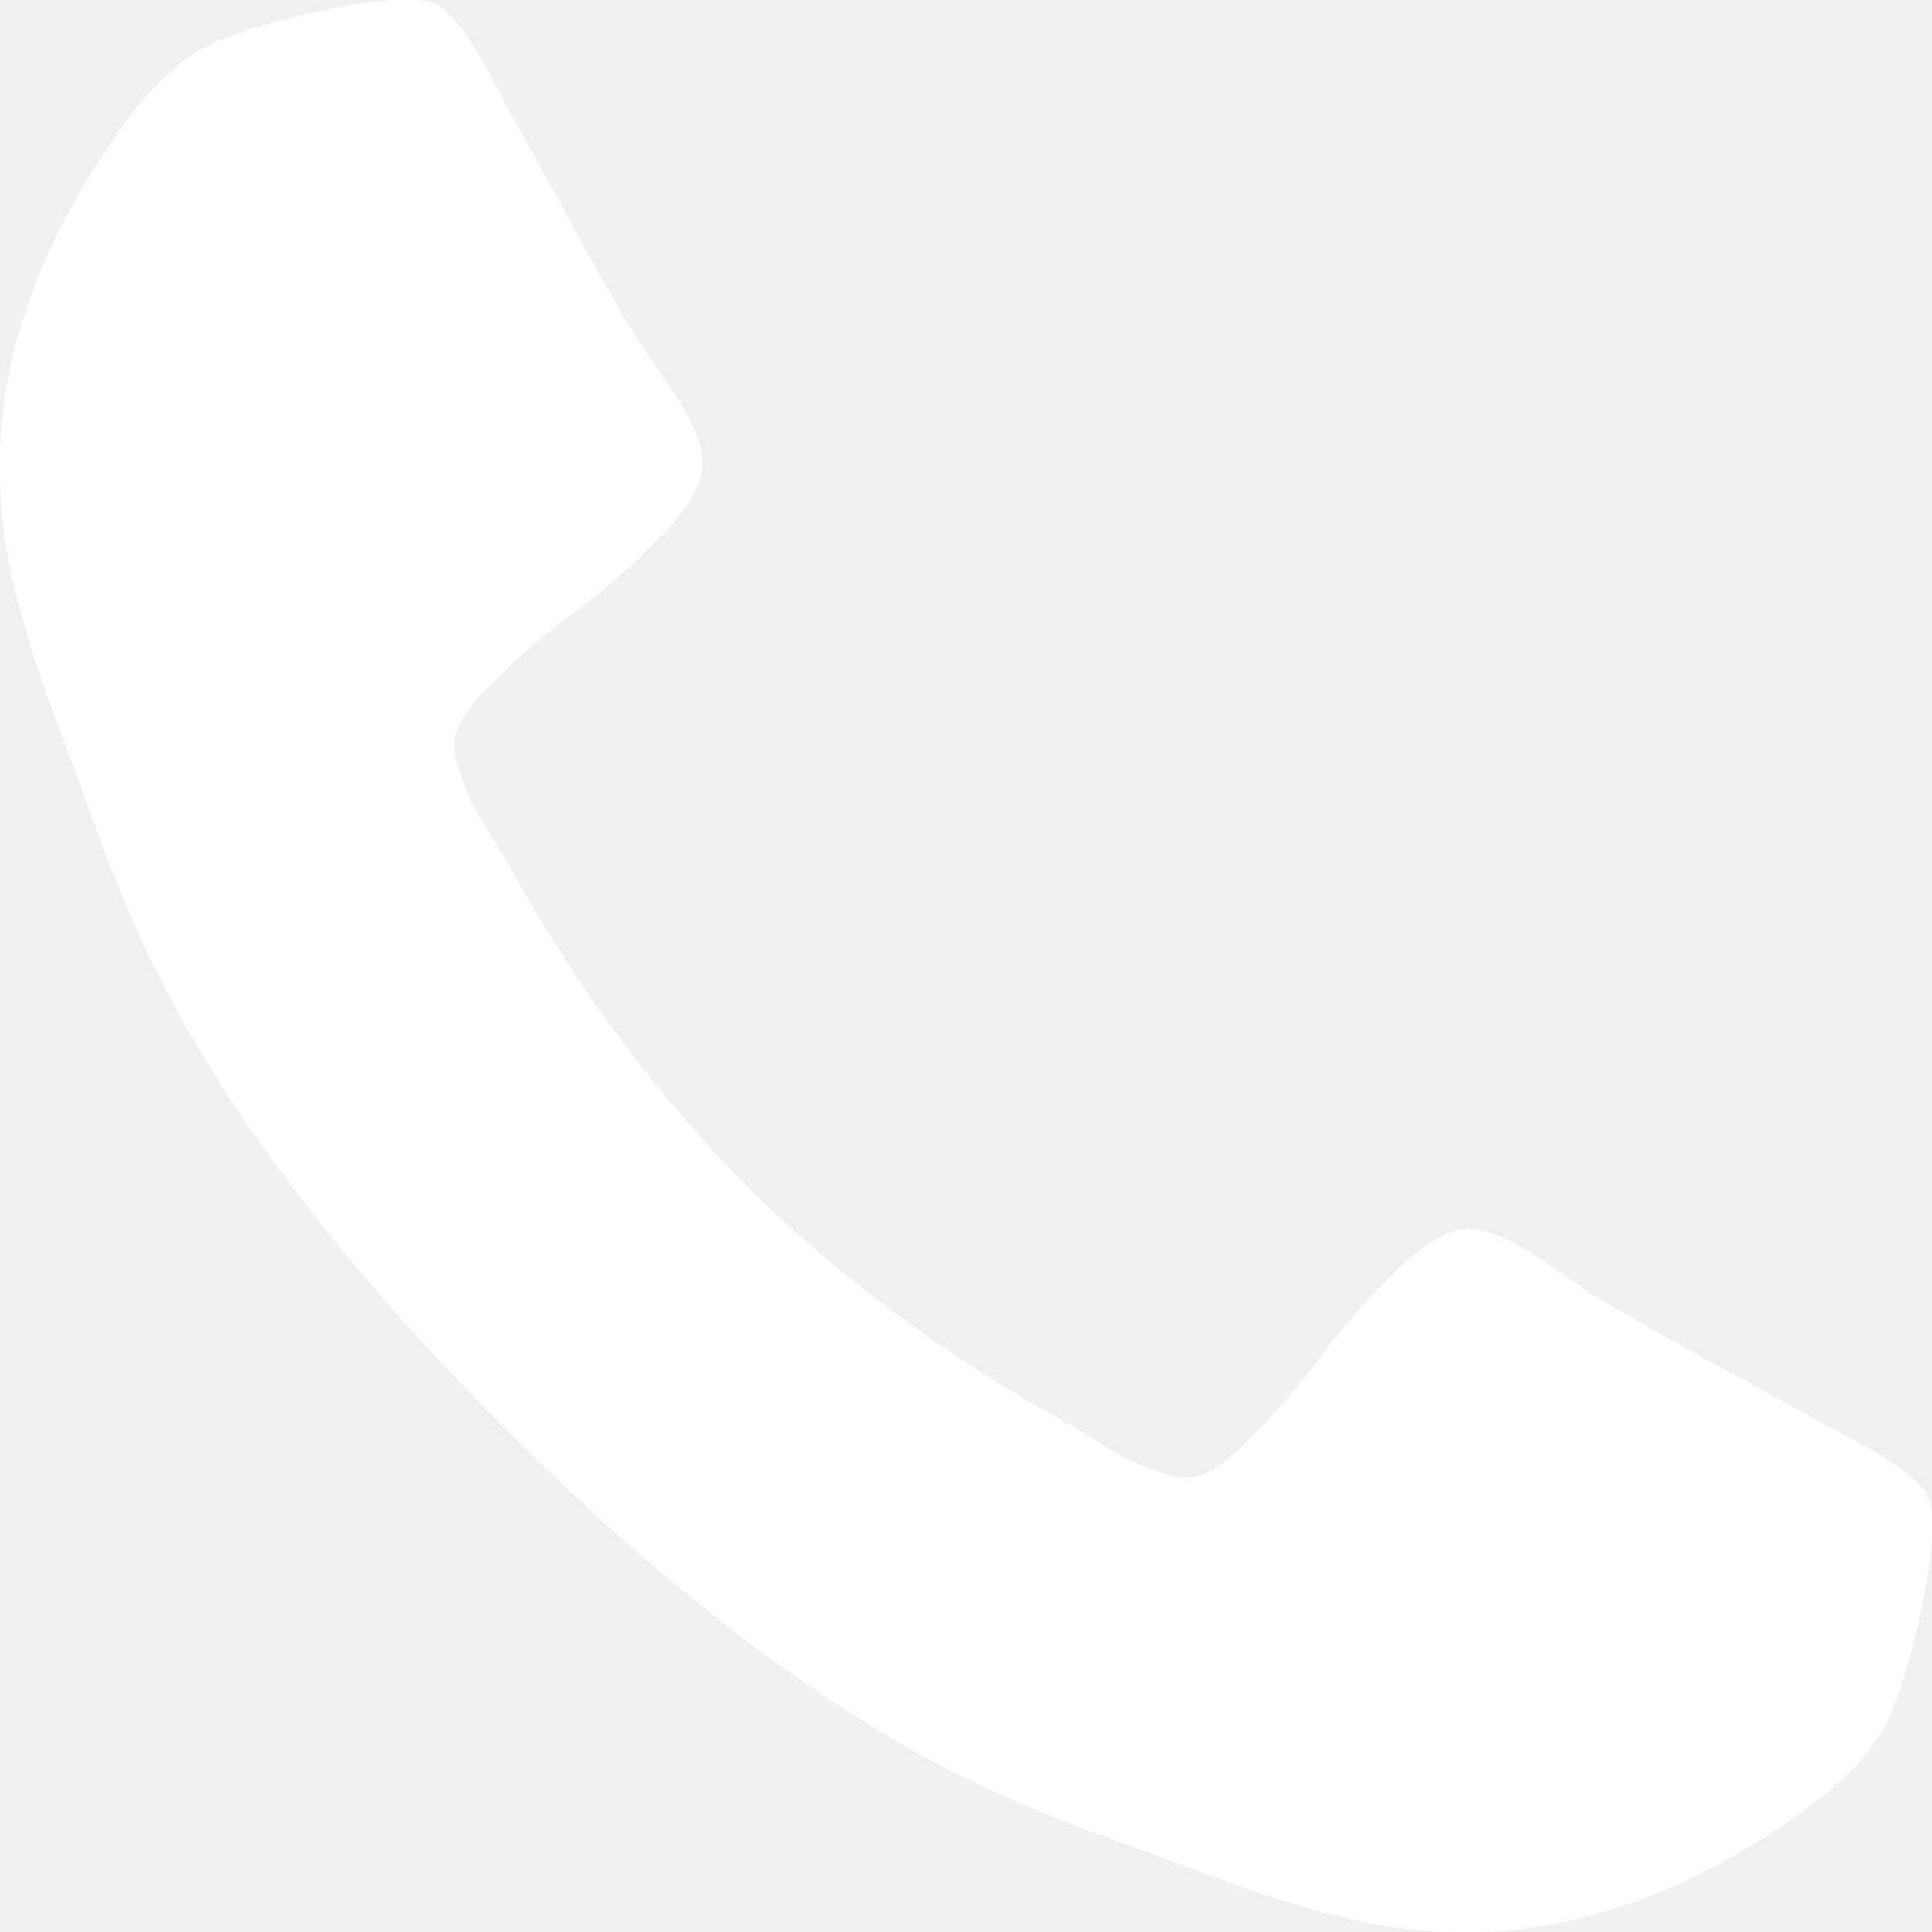
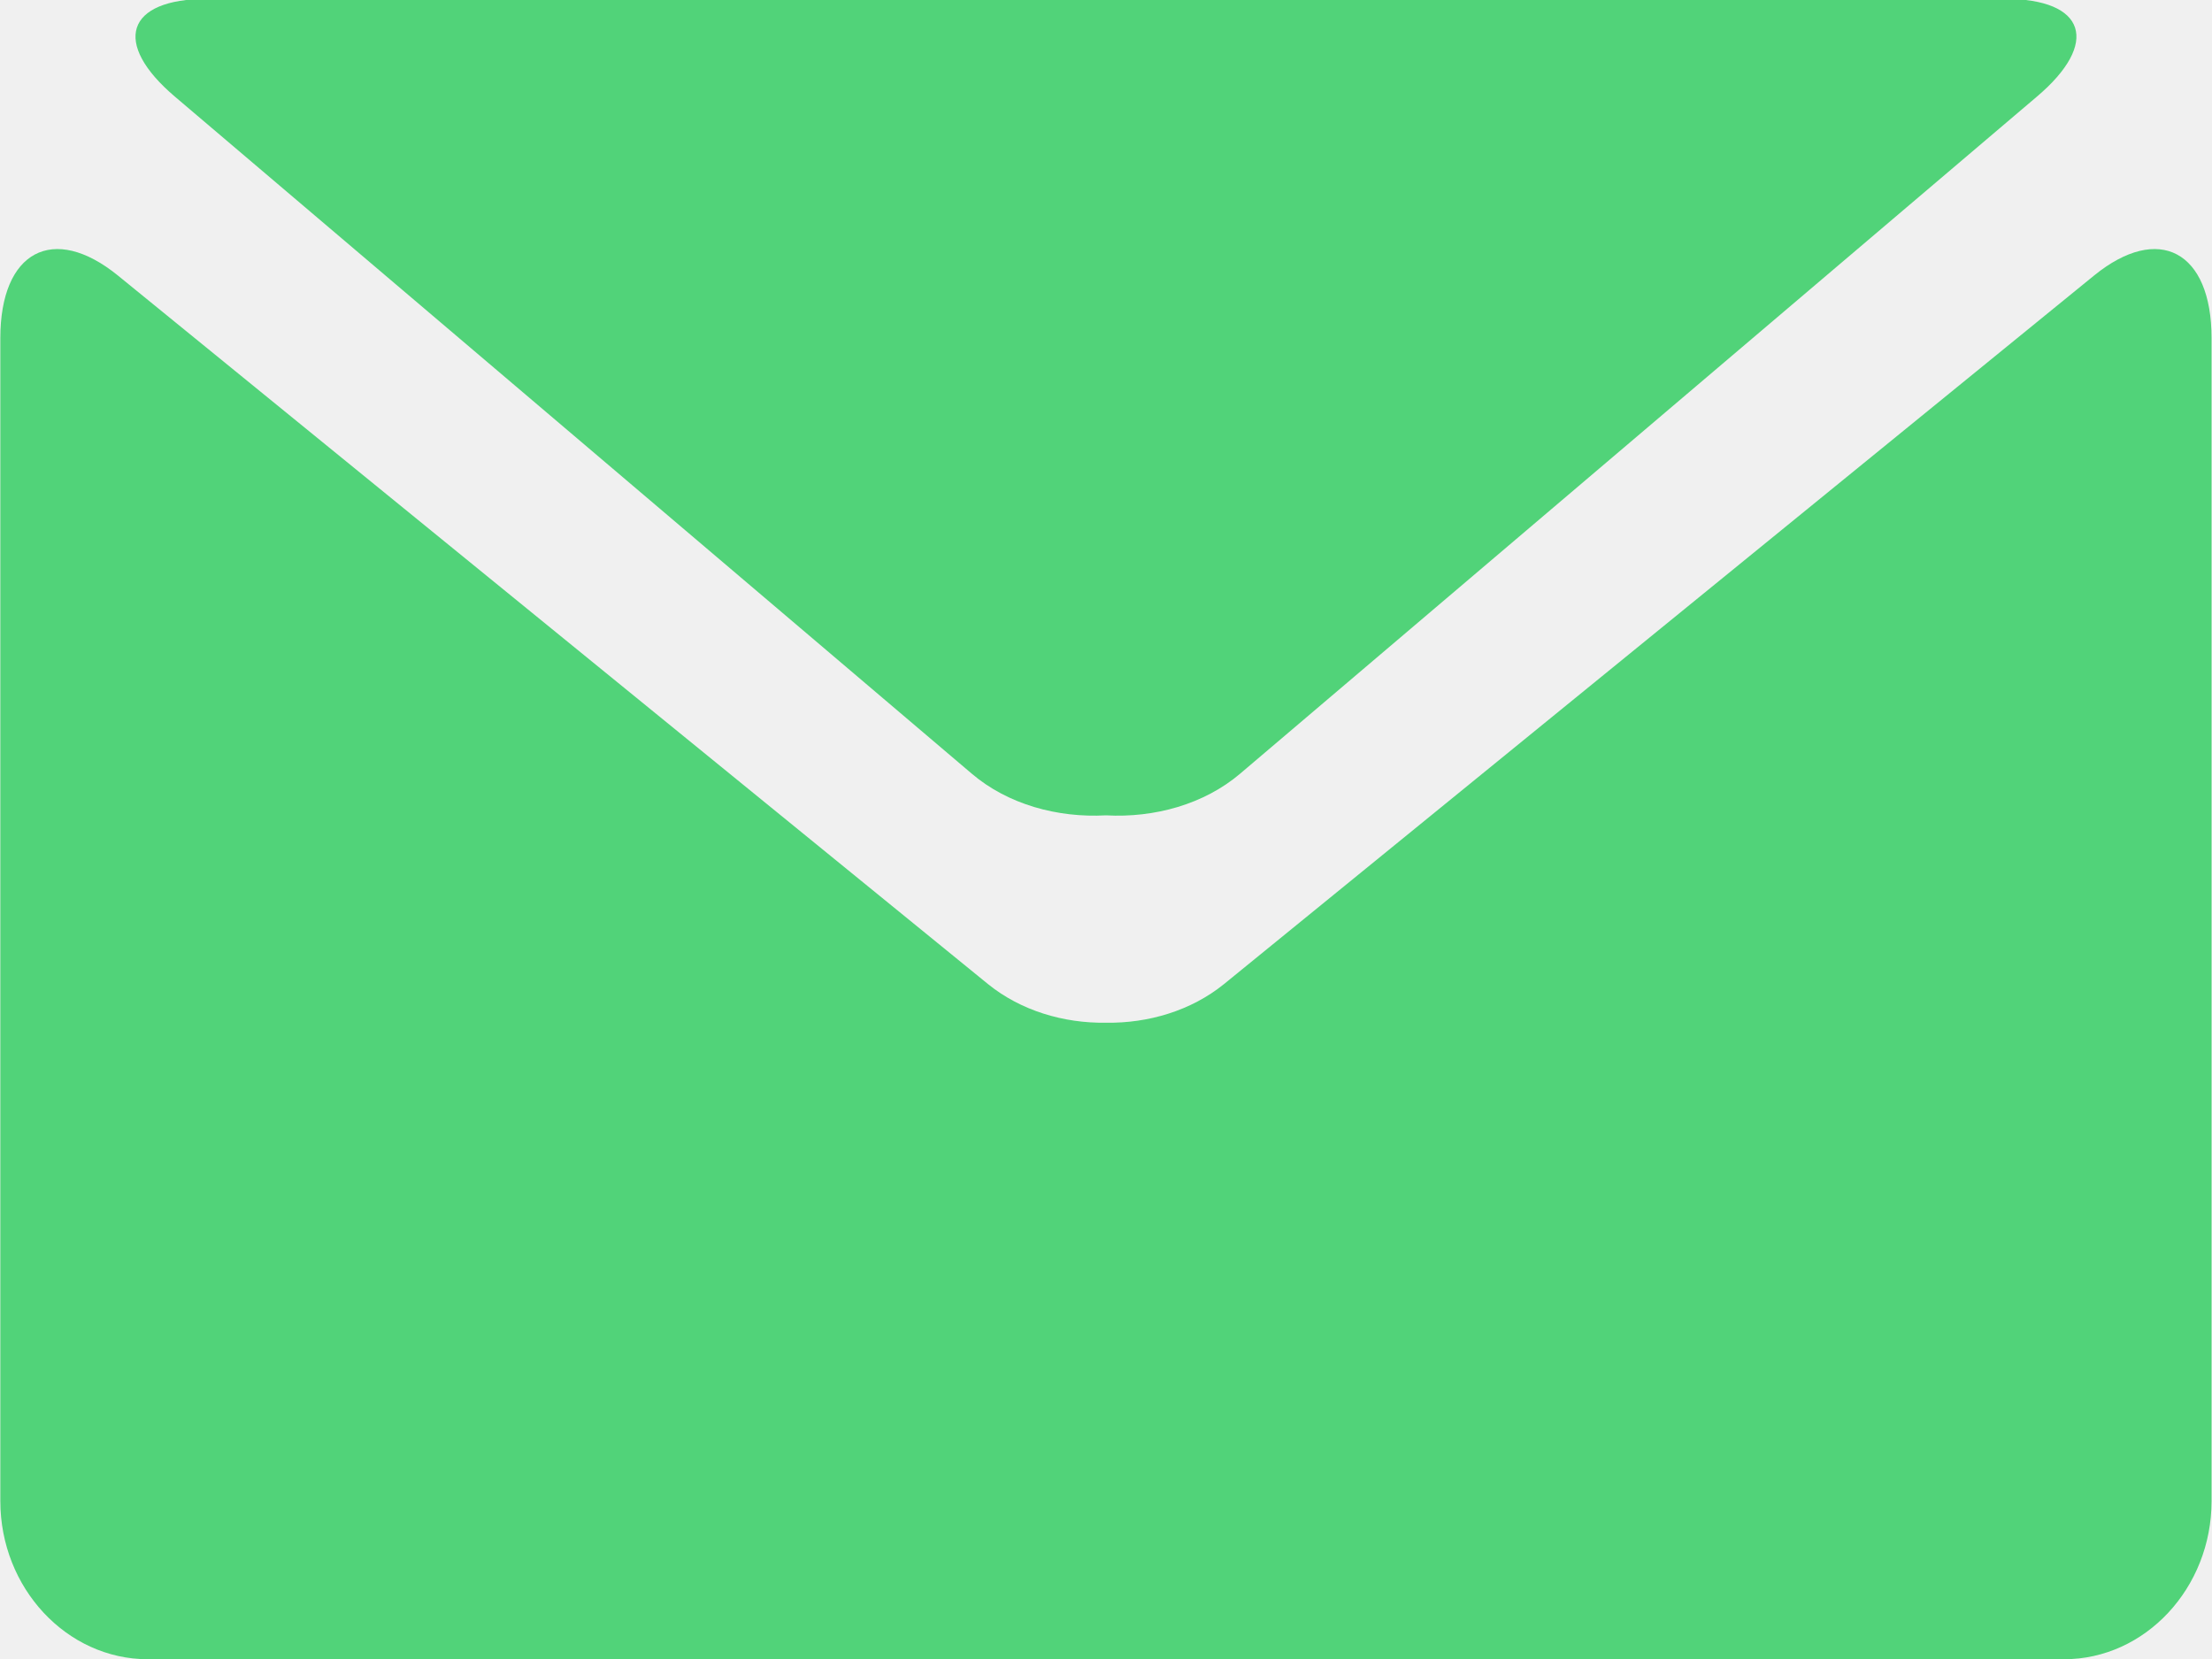
- <svg xmlns="http://www.w3.org/2000/svg" width="45px" height="45px">
-   <path fill-rule="evenodd" fill="#ffffff" d="M44.908,34.870 C44.781,34.486 43.971,33.921 42.479,33.175 C42.075,32.941 41.499,32.621 40.753,32.217 C40.007,31.811 39.330,31.438 38.723,31.097 C38.116,30.757 37.545,30.426 37.013,30.107 C36.928,30.042 36.661,29.856 36.214,29.547 C35.766,29.238 35.388,29.009 35.079,28.860 C34.770,28.711 34.466,28.636 34.167,28.636 C33.741,28.636 33.209,28.940 32.570,29.547 C31.931,30.154 31.344,30.815 30.812,31.529 C30.279,32.244 29.715,32.904 29.118,33.511 C28.522,34.119 28.031,34.422 27.648,34.422 C27.456,34.422 27.216,34.369 26.928,34.263 C26.641,34.157 26.422,34.065 26.272,33.992 C26.124,33.916 25.868,33.768 25.506,33.543 C25.143,33.320 24.940,33.197 24.898,33.175 C21.978,31.556 19.475,29.702 17.386,27.613 C15.298,25.524 13.443,23.020 11.824,20.101 C11.802,20.058 11.680,19.856 11.456,19.493 C11.232,19.131 11.083,18.875 11.008,18.726 C10.934,18.577 10.843,18.358 10.737,18.071 C10.630,17.783 10.577,17.543 10.577,17.351 C10.577,16.968 10.881,16.477 11.488,15.881 C12.095,15.284 12.756,14.719 13.470,14.187 C14.184,13.655 14.844,13.068 15.452,12.429 C16.059,11.790 16.363,11.257 16.363,10.831 C16.363,10.533 16.288,10.229 16.139,9.920 C15.990,9.610 15.761,9.233 15.452,8.785 C15.143,8.337 14.956,8.071 14.892,7.986 C14.573,7.453 14.243,6.883 13.902,6.275 C13.560,5.668 13.188,4.991 12.783,4.246 C12.378,3.500 12.058,2.924 11.824,2.519 C11.078,1.028 10.513,0.218 10.129,0.090 C9.980,0.026 9.756,-0.006 9.458,-0.006 C8.882,-0.006 8.131,0.101 7.204,0.314 C6.277,0.527 5.547,0.751 5.014,0.985 C3.949,1.433 2.819,2.733 1.626,4.885 C0.539,6.888 -0.004,8.870 -0.004,10.830 C-0.004,11.406 0.033,11.965 0.108,12.509 C0.182,13.052 0.315,13.665 0.507,14.347 C0.699,15.029 0.854,15.536 0.971,15.865 C1.088,16.196 1.306,16.787 1.626,17.639 C1.945,18.492 2.137,19.014 2.201,19.206 C2.947,21.294 3.831,23.159 4.854,24.800 C6.537,27.528 8.834,30.347 11.743,33.256 C14.652,36.165 17.470,38.462 20.198,40.145 C21.839,41.168 23.704,42.052 25.793,42.798 C25.985,42.862 26.507,43.054 27.359,43.374 C28.211,43.693 28.803,43.912 29.133,44.030 C29.463,44.147 29.970,44.301 30.651,44.494 C31.334,44.685 31.946,44.818 32.490,44.893 C33.033,44.967 33.593,45.006 34.168,45.006 C36.128,45.006 38.111,44.461 40.114,43.375 C42.266,42.181 43.566,41.052 44.013,39.986 C44.249,39.454 44.472,38.724 44.685,37.796 C44.898,36.869 45.004,36.118 45.004,35.543 C45.005,35.244 44.973,35.020 44.908,34.870 Z" />
+ <svg xmlns="http://www.w3.org/2000/svg" width="20px" height="15px" viewBox="0 0 20 15">
+   <path fill-rule="evenodd" fill="rgb(81, 211, 121)" d="M18.663,15.002 L10.000,15.002 L1.336,15.002 C0.603,15.002 0.003,14.358 0.003,13.572 L0.003,3.057 C0.003,2.271 0.481,2.016 1.066,2.491 L8.936,8.900 C9.230,9.137 9.616,9.253 10.000,9.247 C10.384,9.253 10.770,9.137 11.064,8.900 L18.934,2.491 C19.518,2.016 19.996,2.271 19.996,3.057 L19.996,13.572 C19.996,14.358 19.396,15.002 18.663,15.002 ZM11.213,6.995 C10.886,7.273 10.436,7.396 10.000,7.372 C9.562,7.396 9.112,7.273 8.786,6.995 L1.584,0.876 C1.009,0.389 1.139,-0.010 1.872,-0.010 L10.000,-0.010 L18.128,-0.010 C18.860,-0.010 18.991,0.389 18.414,0.876 L11.213,6.995 Z" />
</svg>
